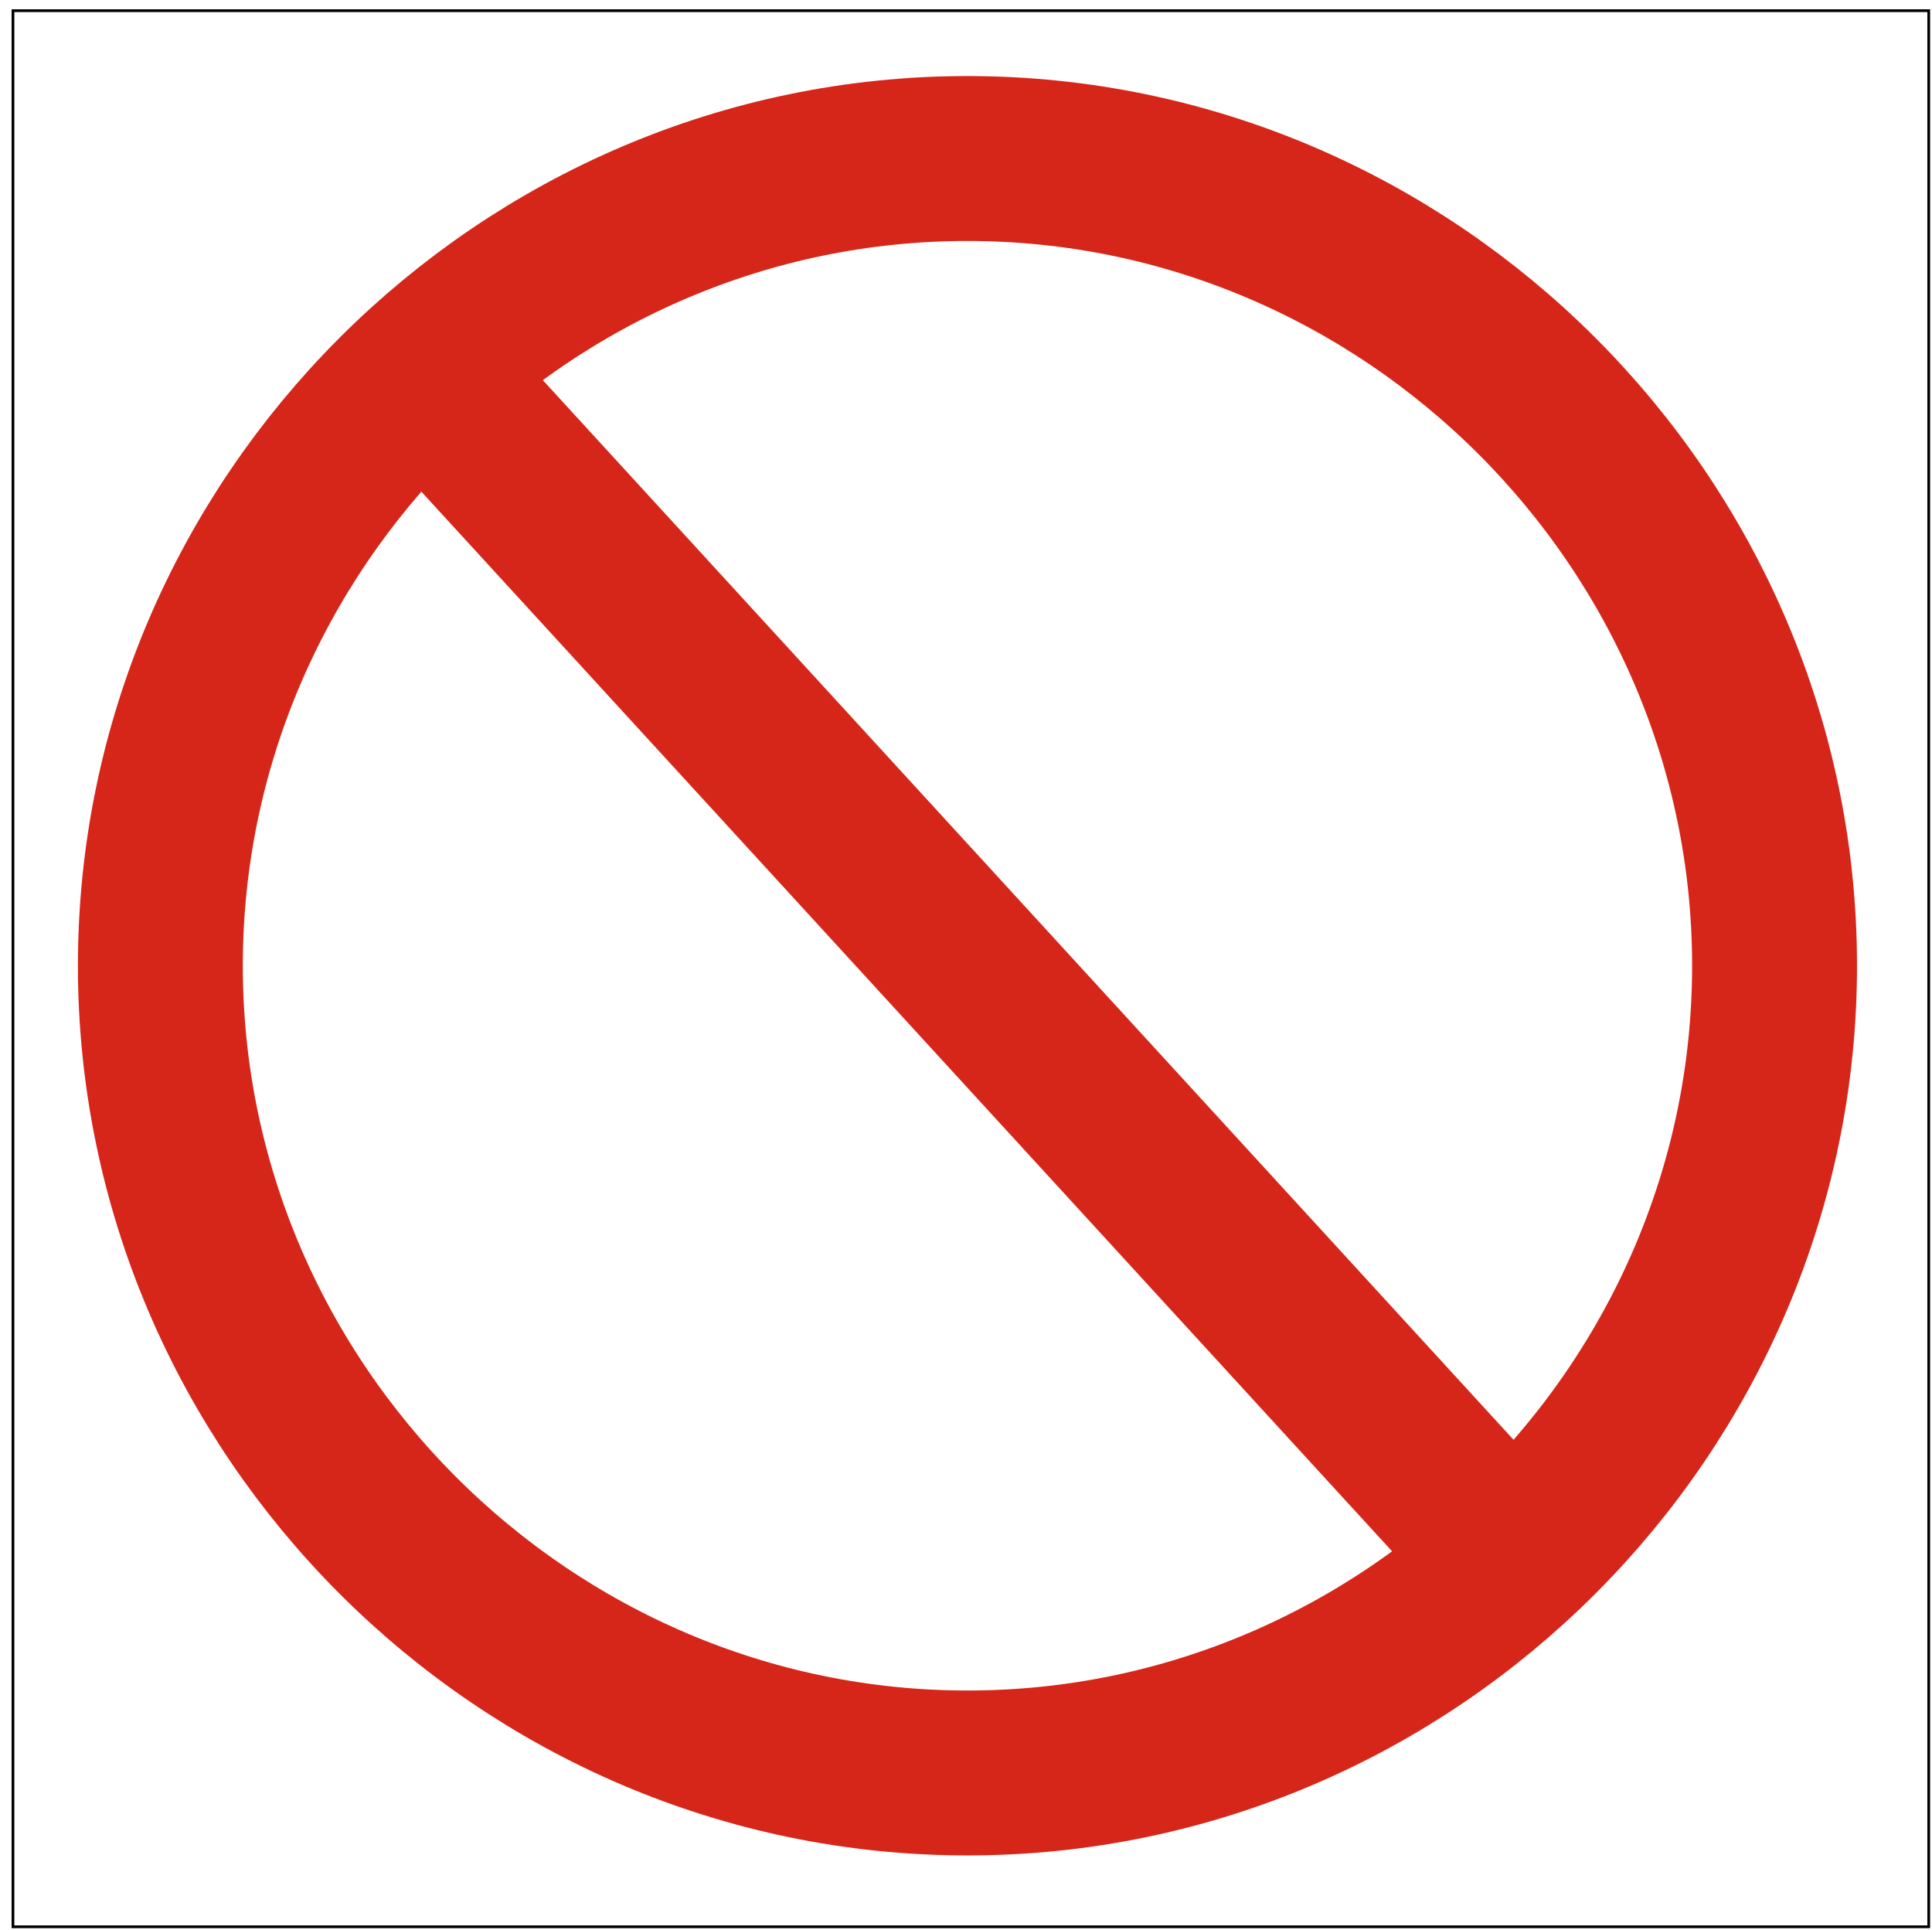
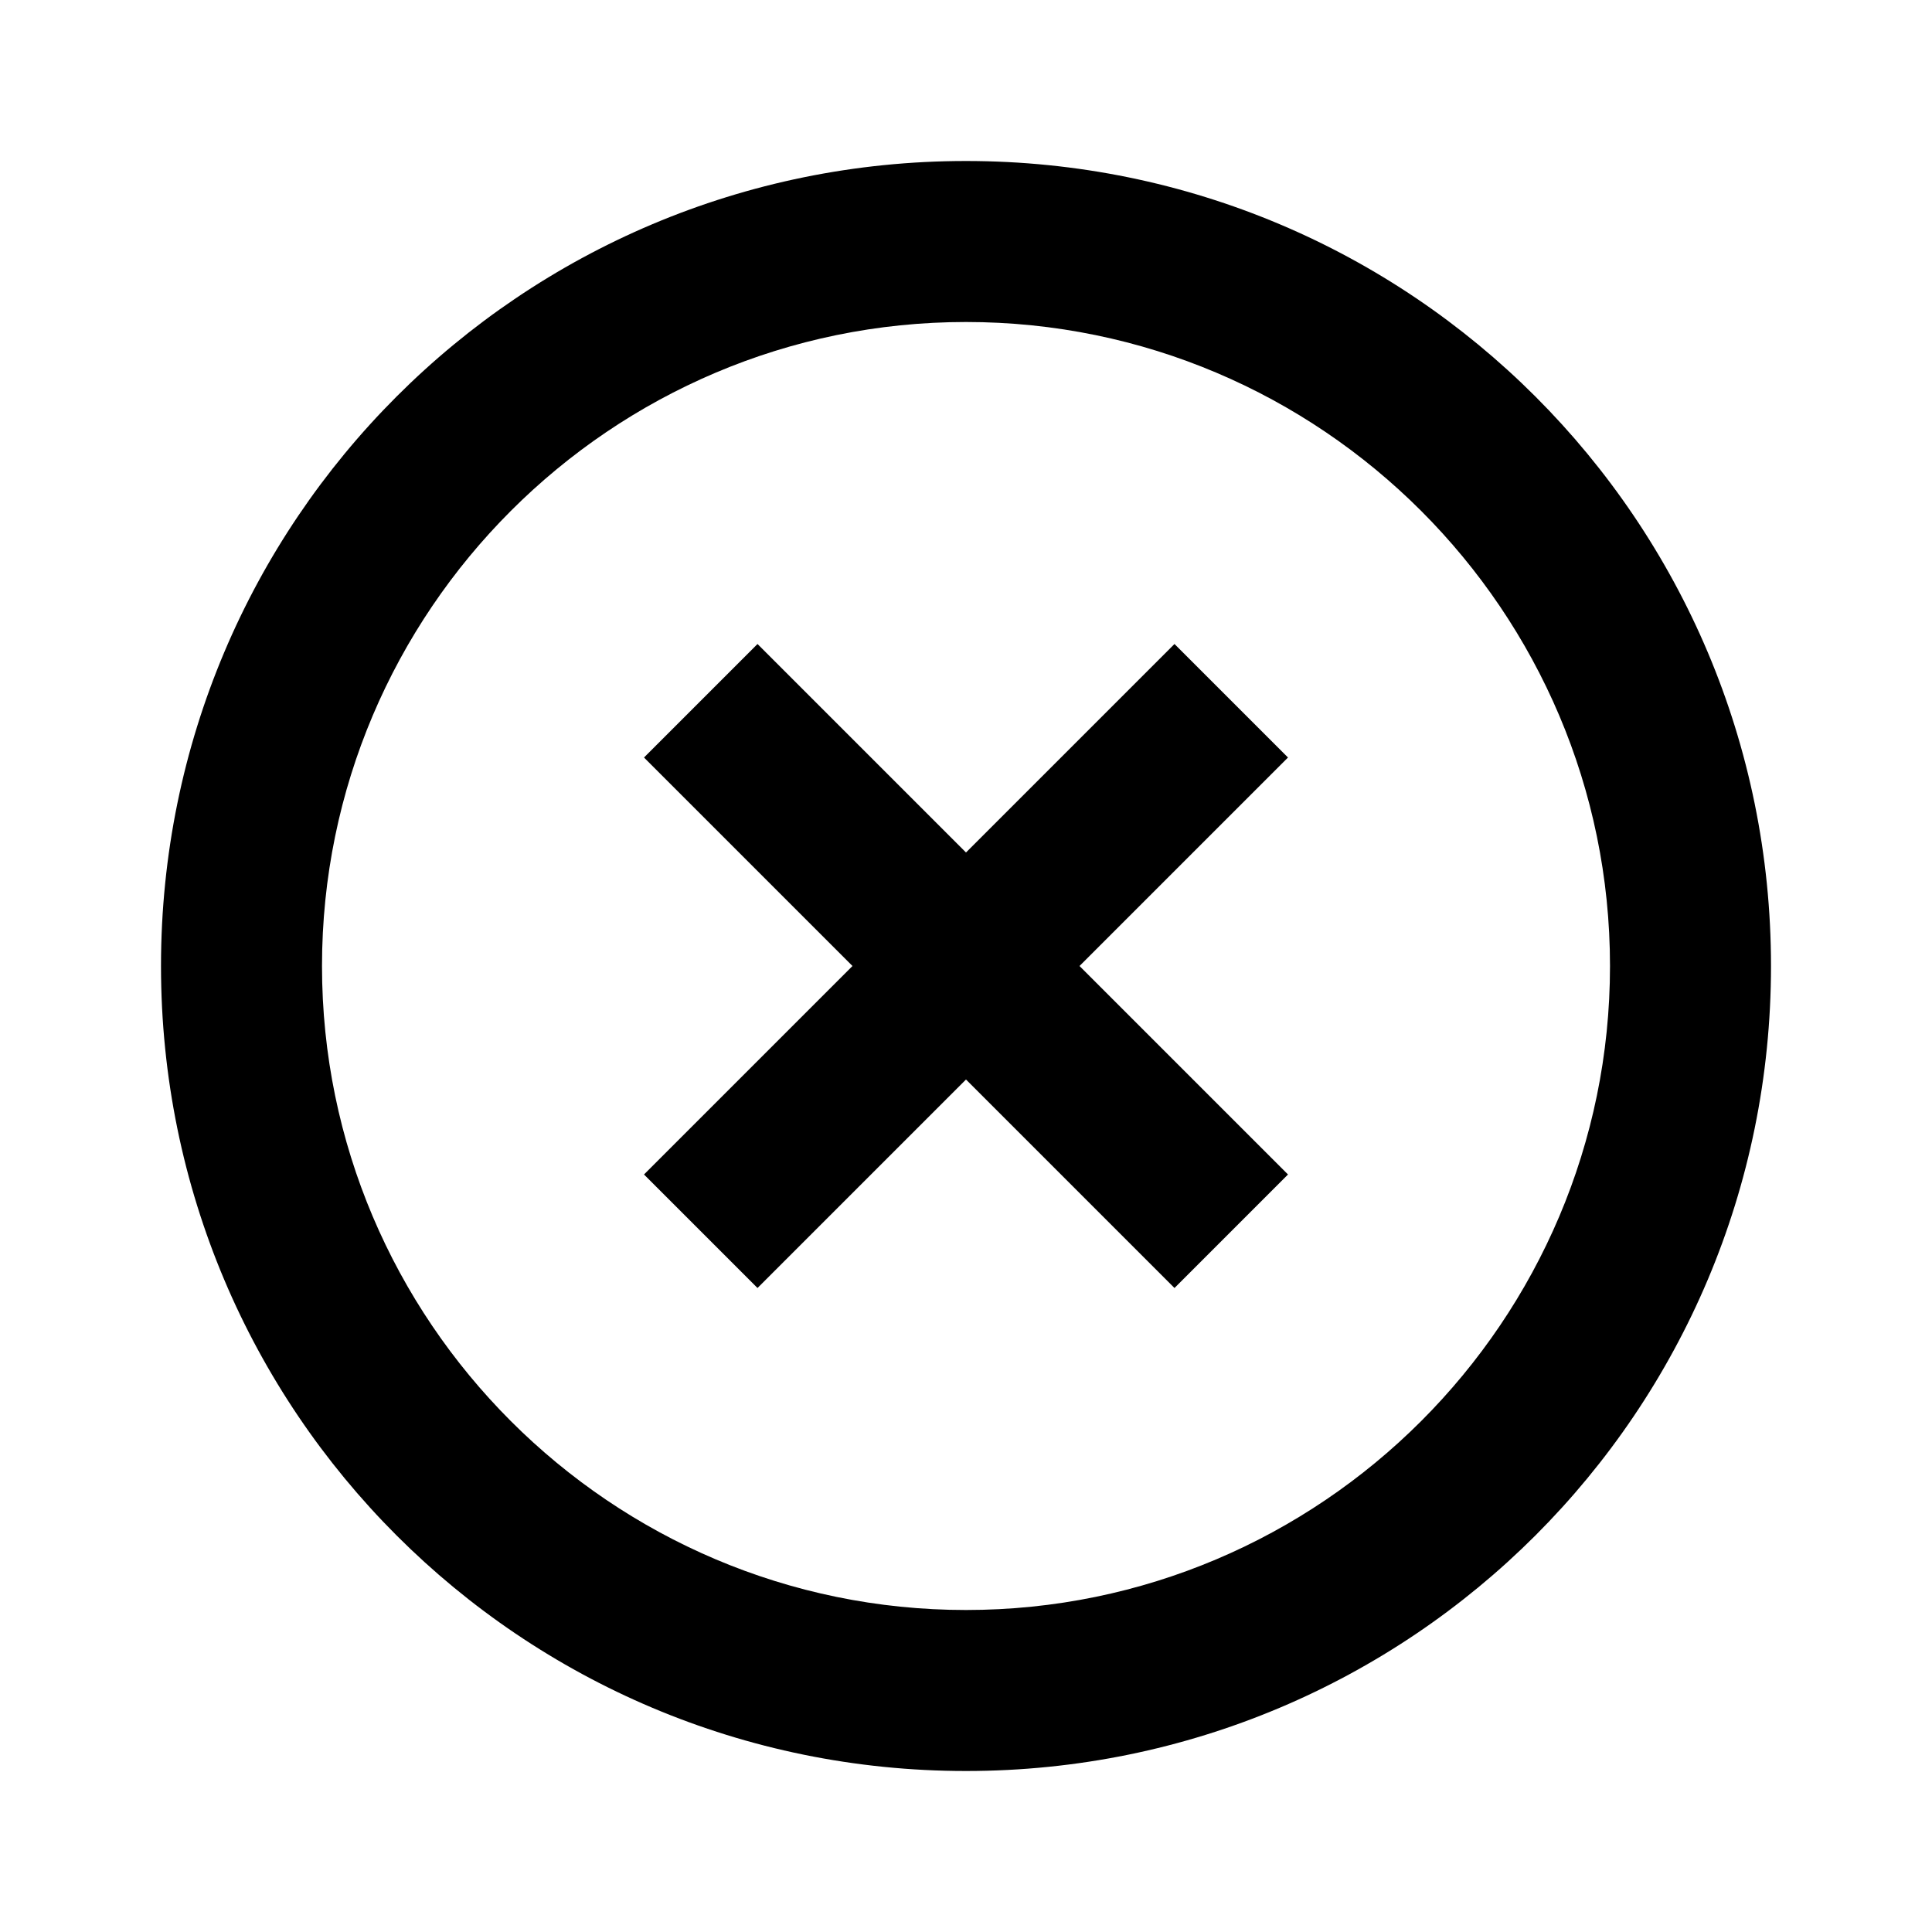
- <svg xmlns="http://www.w3.org/2000/svg" viewBox="0 0 703 702" fill-rule="evenodd" clip-rule="evenodd">
-   <path fill="none" stroke="#000" d="M4.714 3.886h697.1v697.1H4.714z" />
-   <path d="M645.712 351.348c0 161.109-132.571 293.68-293.68 293.68-161.108 0-293.68-132.571-293.68-293.68 0-161.108 132.572-293.68 293.68-293.68 161.109 0 293.68 132.572 293.68 293.68z" fill="none" stroke="#d62619" stroke-width="59.999" />
-   <path d="M144.421 124.754l406.13 443.26" fill="none" stroke="#d62619" stroke-width="60" />
+ <svg xmlns="http://www.w3.org/2000/svg" height="24" width="24">
+   <path d="M0 0h24v24H0V0z" fill="none" />
+   <path d="M14.59 8L12 10.59 9.41 8 8 9.41 10.59 12 8 14.59 9.41 16 12 13.41 14.59 16 16 14.59 13.41 12 16 9.41 14.59 8zM12 2C6.47 2 2 6.47 2 12s4.47 10 10 10 10-4.47 10-10S17.53 2 12 2zm0 18c-4.41 0-8-3.59-8-8s3.59-8 8-8 8 3.59 8 8-3.59 8-8 8z" />
</svg>
